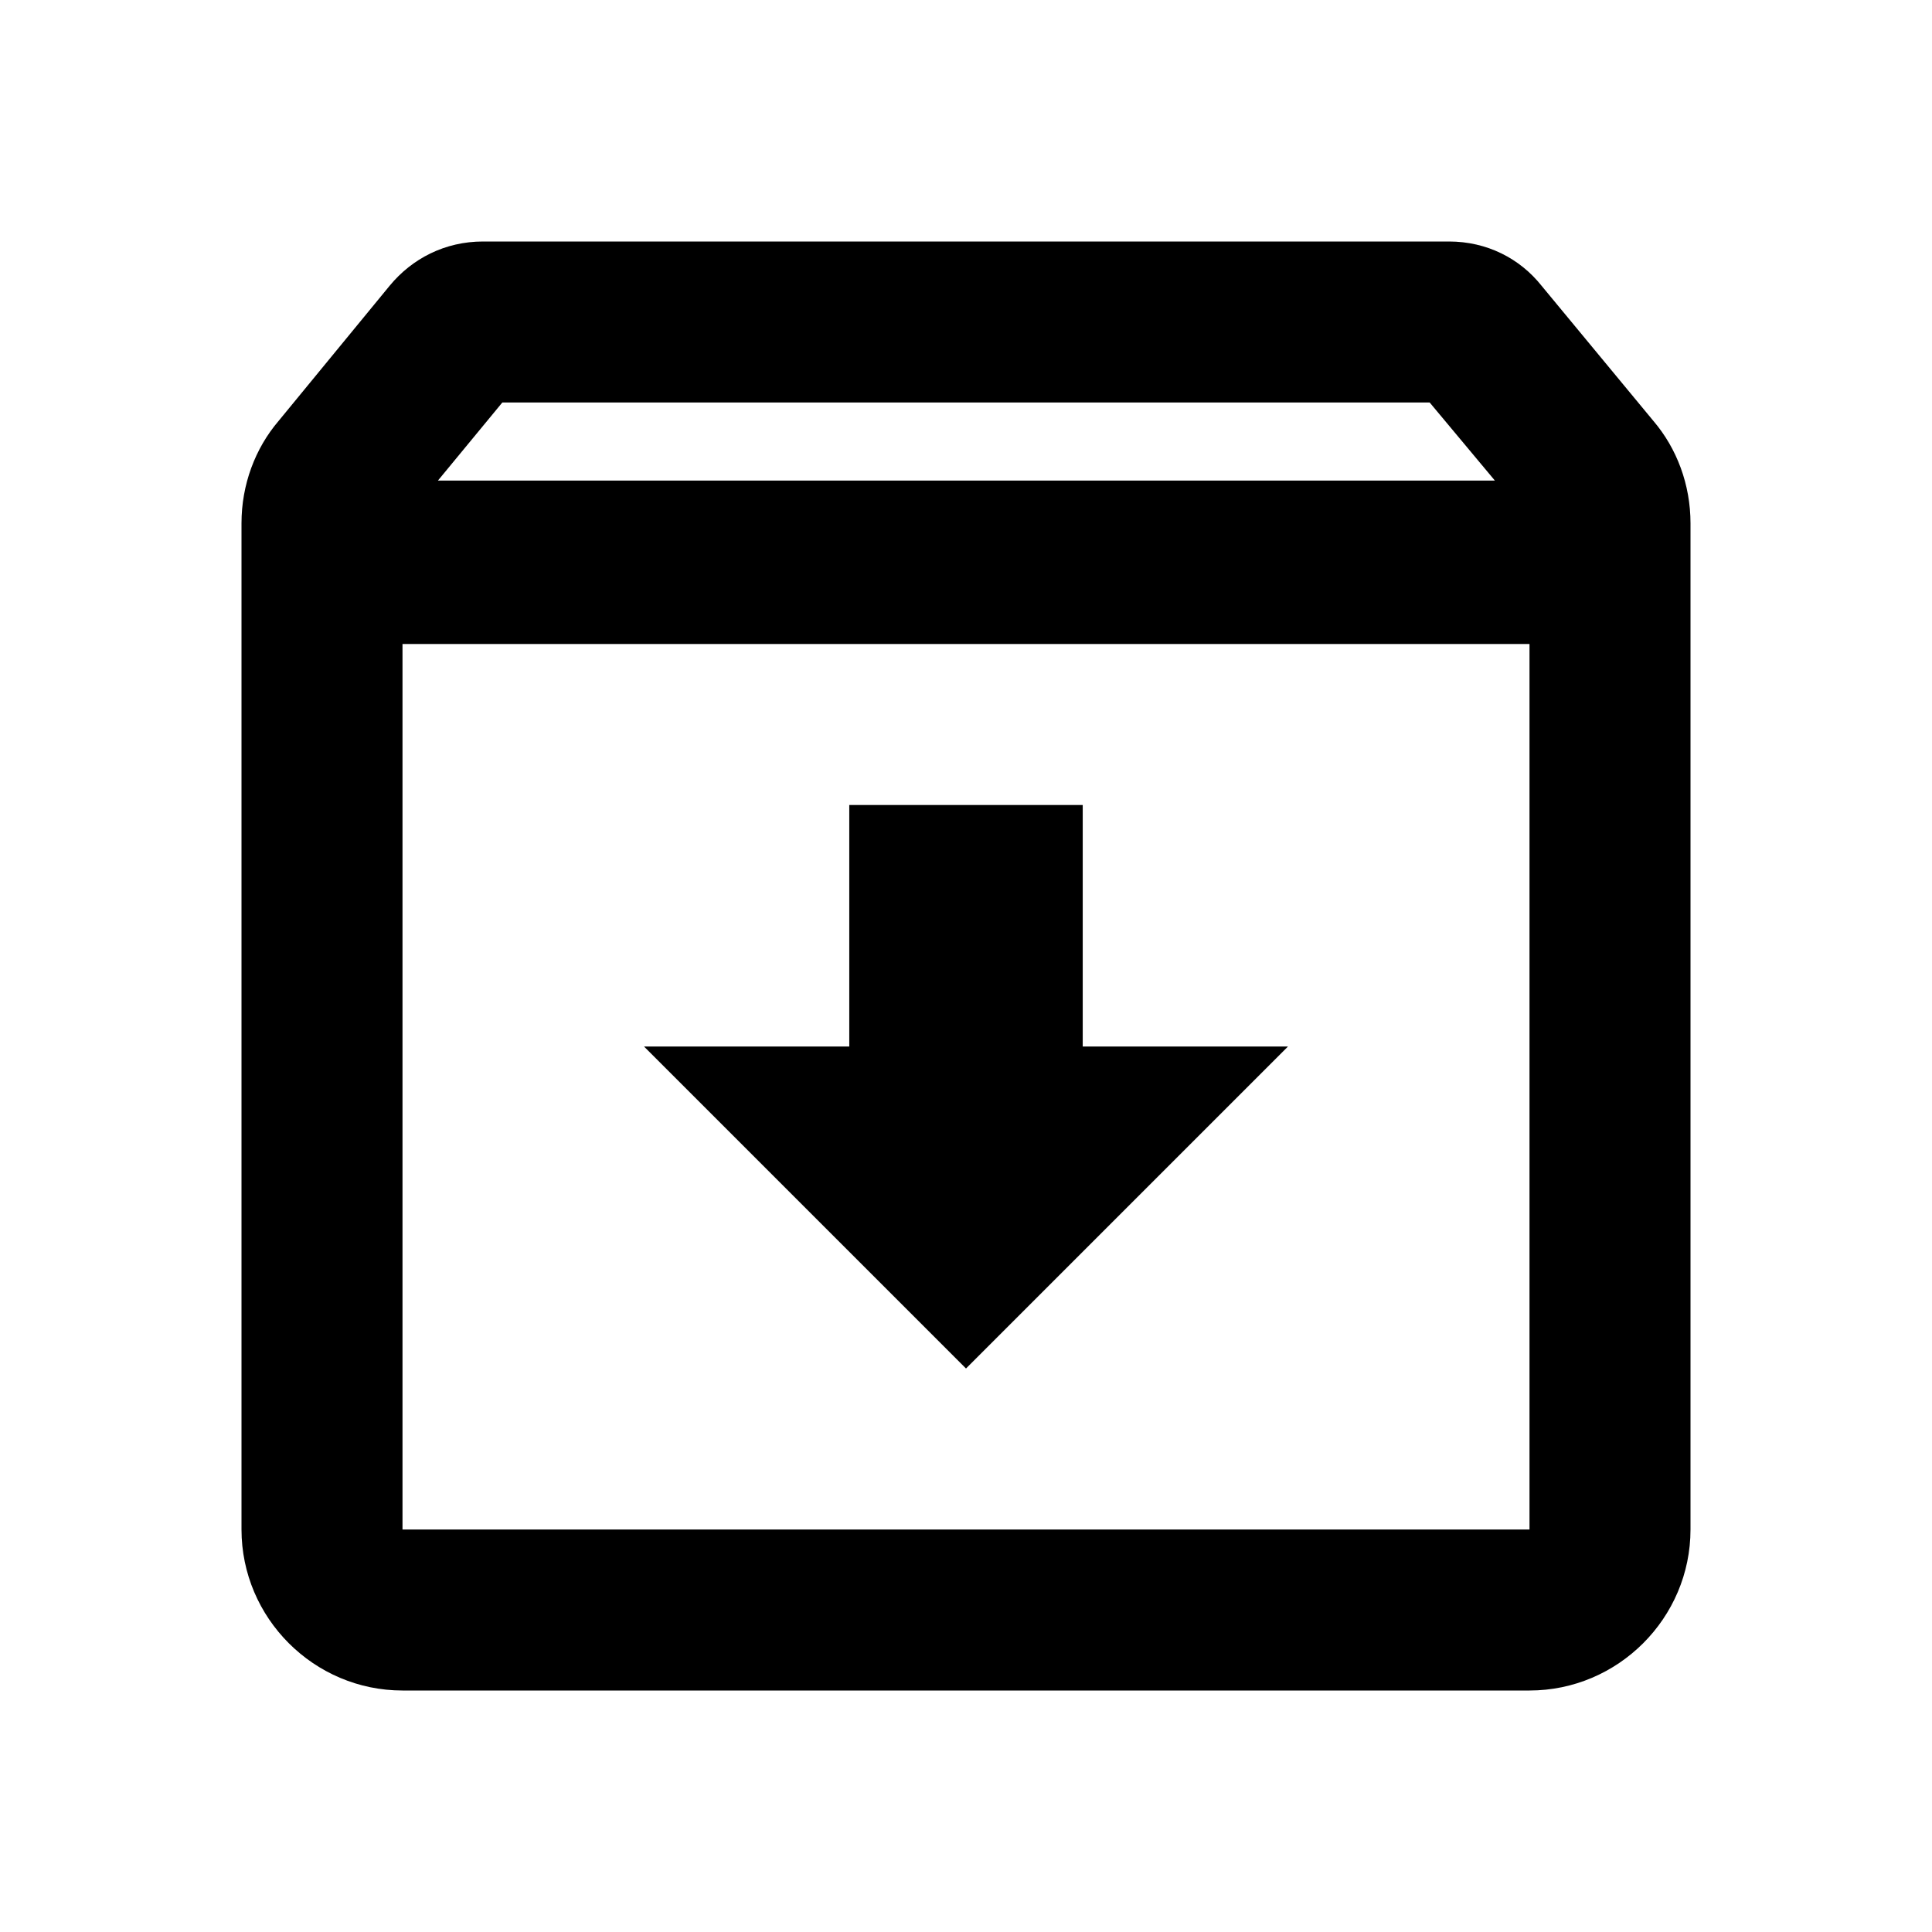
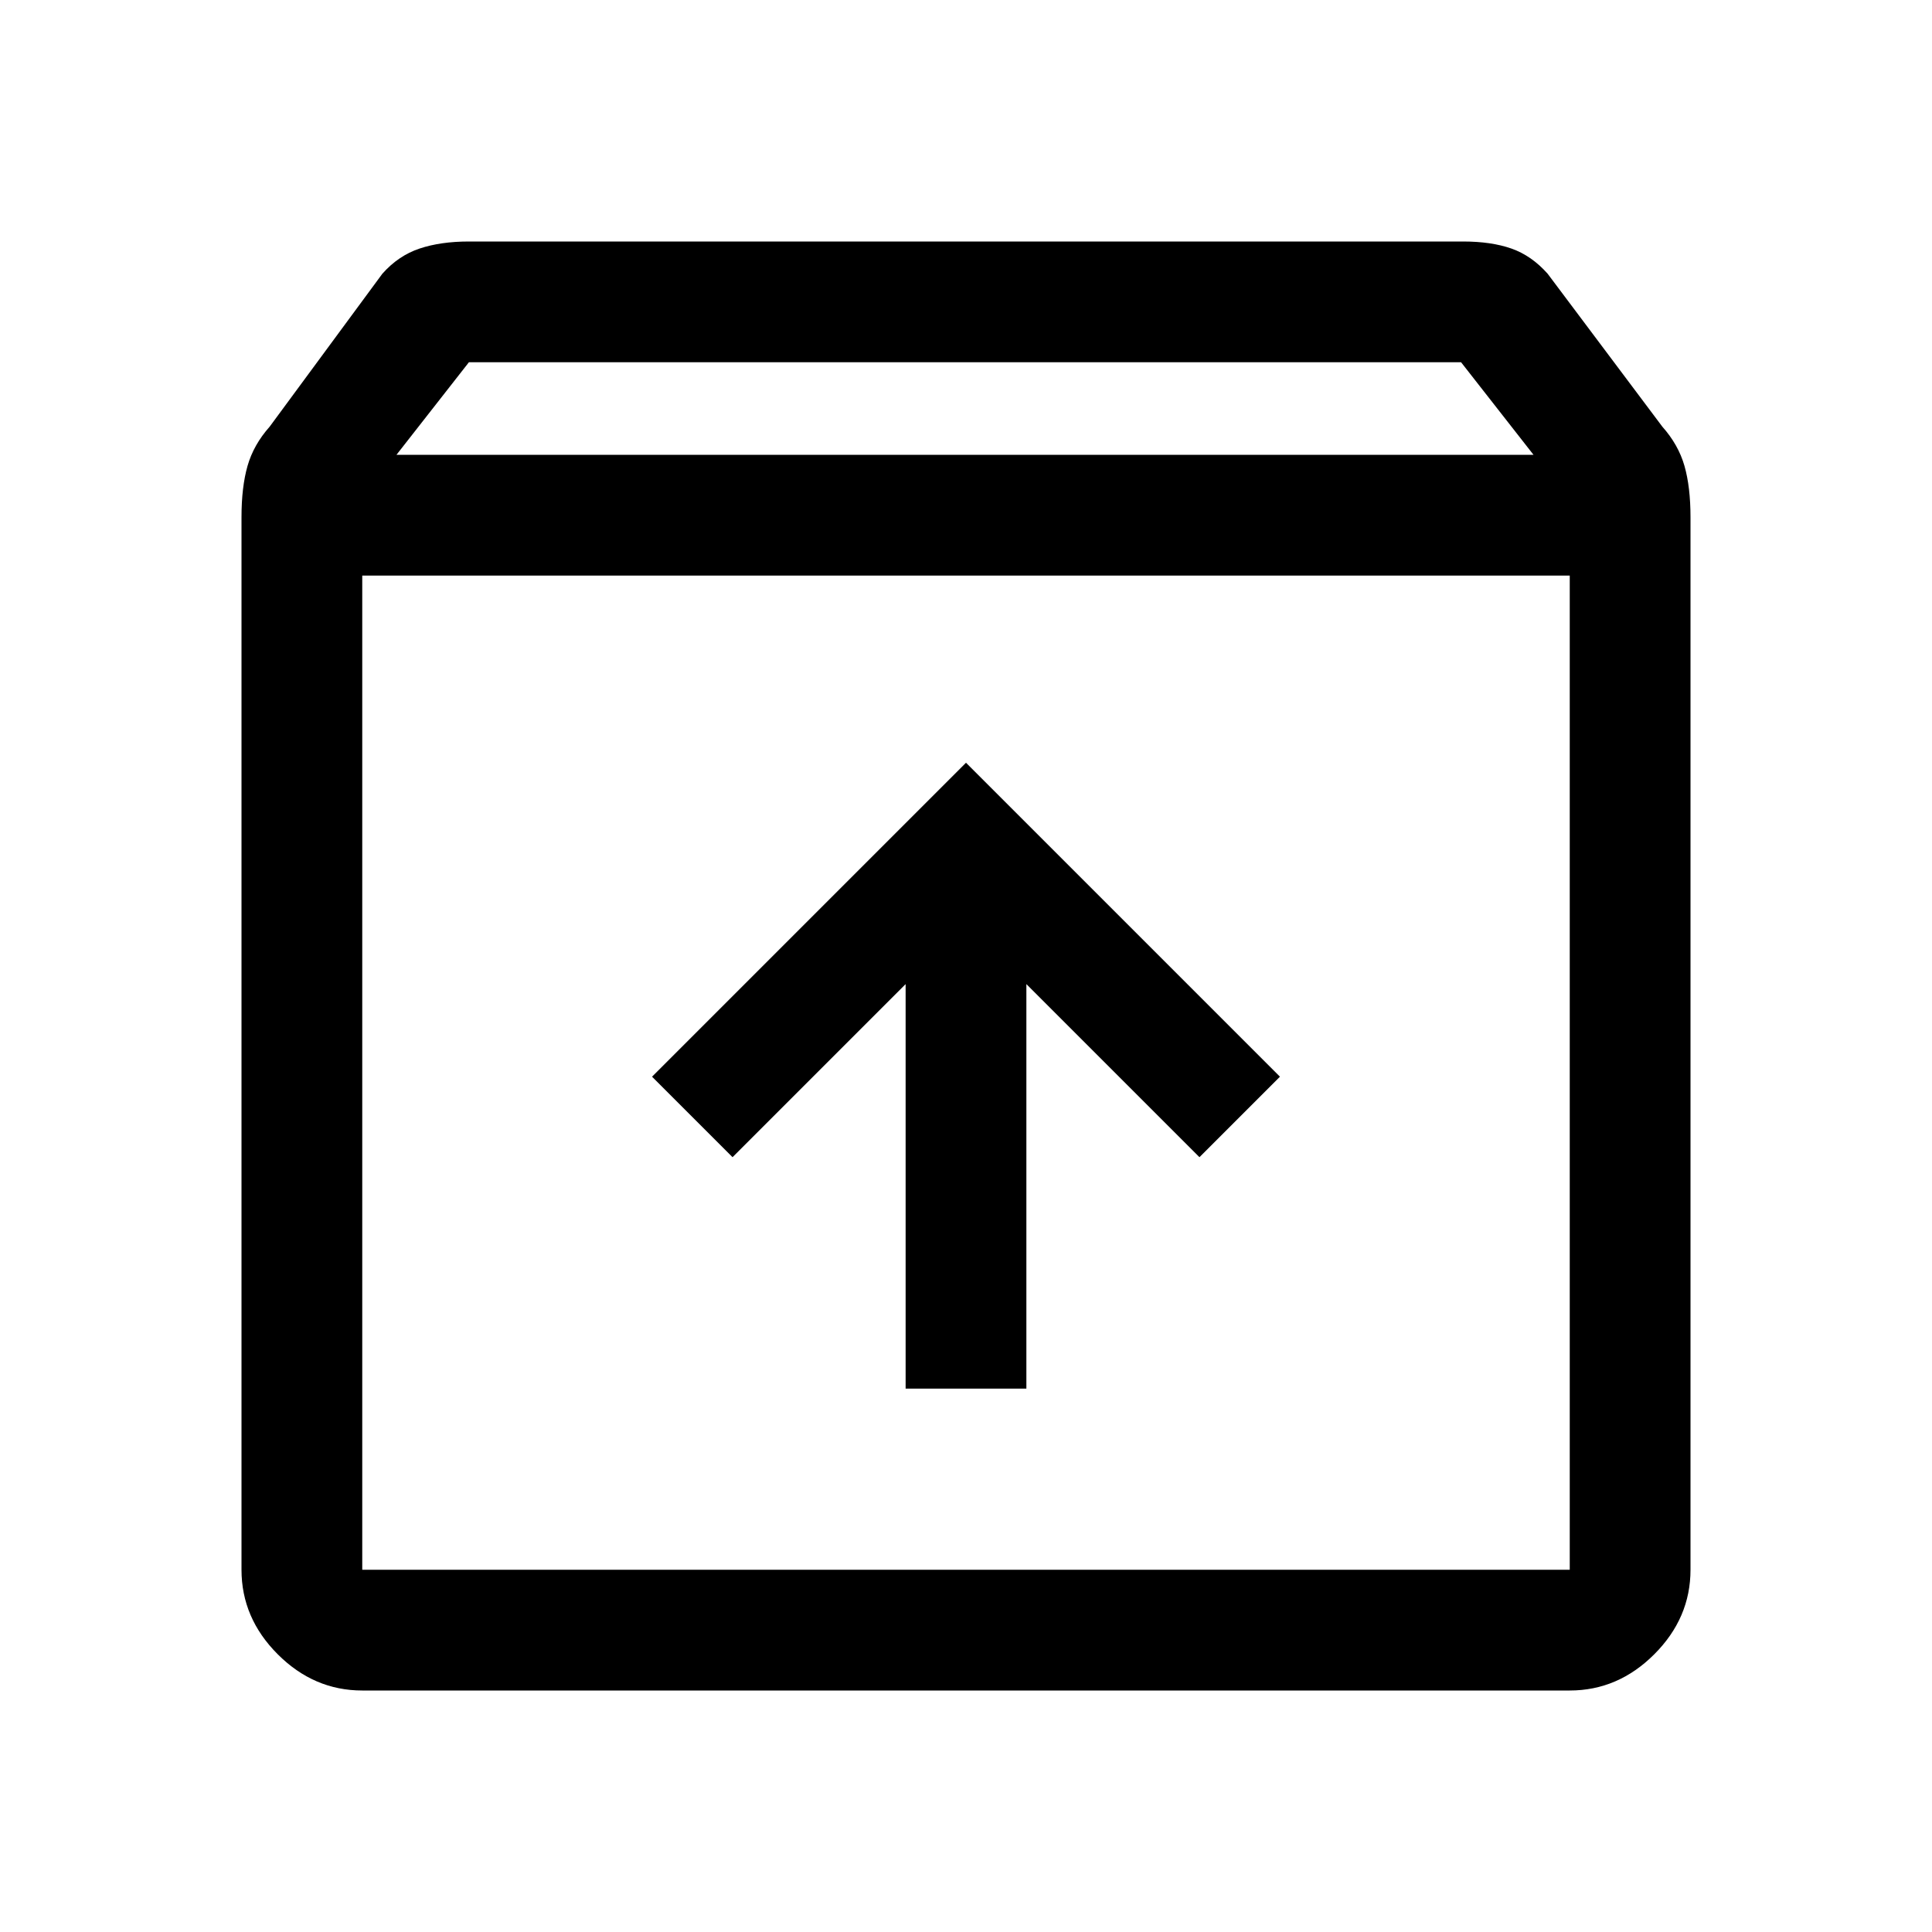
- <svg xmlns="http://www.w3.org/2000/svg" height="24px" viewBox="0 0 24 24" width="24px" fill="#000000">
-   <path d="M0 0h24v24H0V0z" fill="none" />
-   <path d="M20.54 5.23l-1.39-1.68C18.88 3.21 18.47 3 18 3H6c-.47 0-.88.21-1.16.55L3.46 5.23C3.17 5.57 3 6.02 3 6.5V19c0 1.1.9 2 2 2h14c1.1 0 2-.9 2-2V6.5c0-.48-.17-.93-.46-1.27zM6.24 5h11.52l.81.97H5.44l.8-.97zM5 19V8h14v11H5zm8.45-9h-2.9v3H8l4 4 4-4h-2.55z" />
+ <svg xmlns="http://www.w3.org/2000/svg" height="48" width="48">
+   <path d="M9 42q-1.2 0-2.1-.9Q6 40.2 6 39V12.85q0-.75.15-1.275.15-.525.55-.975l2.8-3.8q.4-.45.925-.625T11.65 6h24.7q.7 0 1.2.175t.9.625l2.85 3.8q.4.45.55.975.15.525.15 1.275V39q0 1.2-.9 2.1-.9.9-2.1.9Zm.85-30.7H38.1L36.3 9H11.65Zm-.85 3V39h30V14.3Zm13.5 20.2h3V24.45l4.3 4.3 2-2-7.8-7.8-7.8 7.8 2 2 4.3-4.3ZM9 39h30H9Z" />
</svg>
